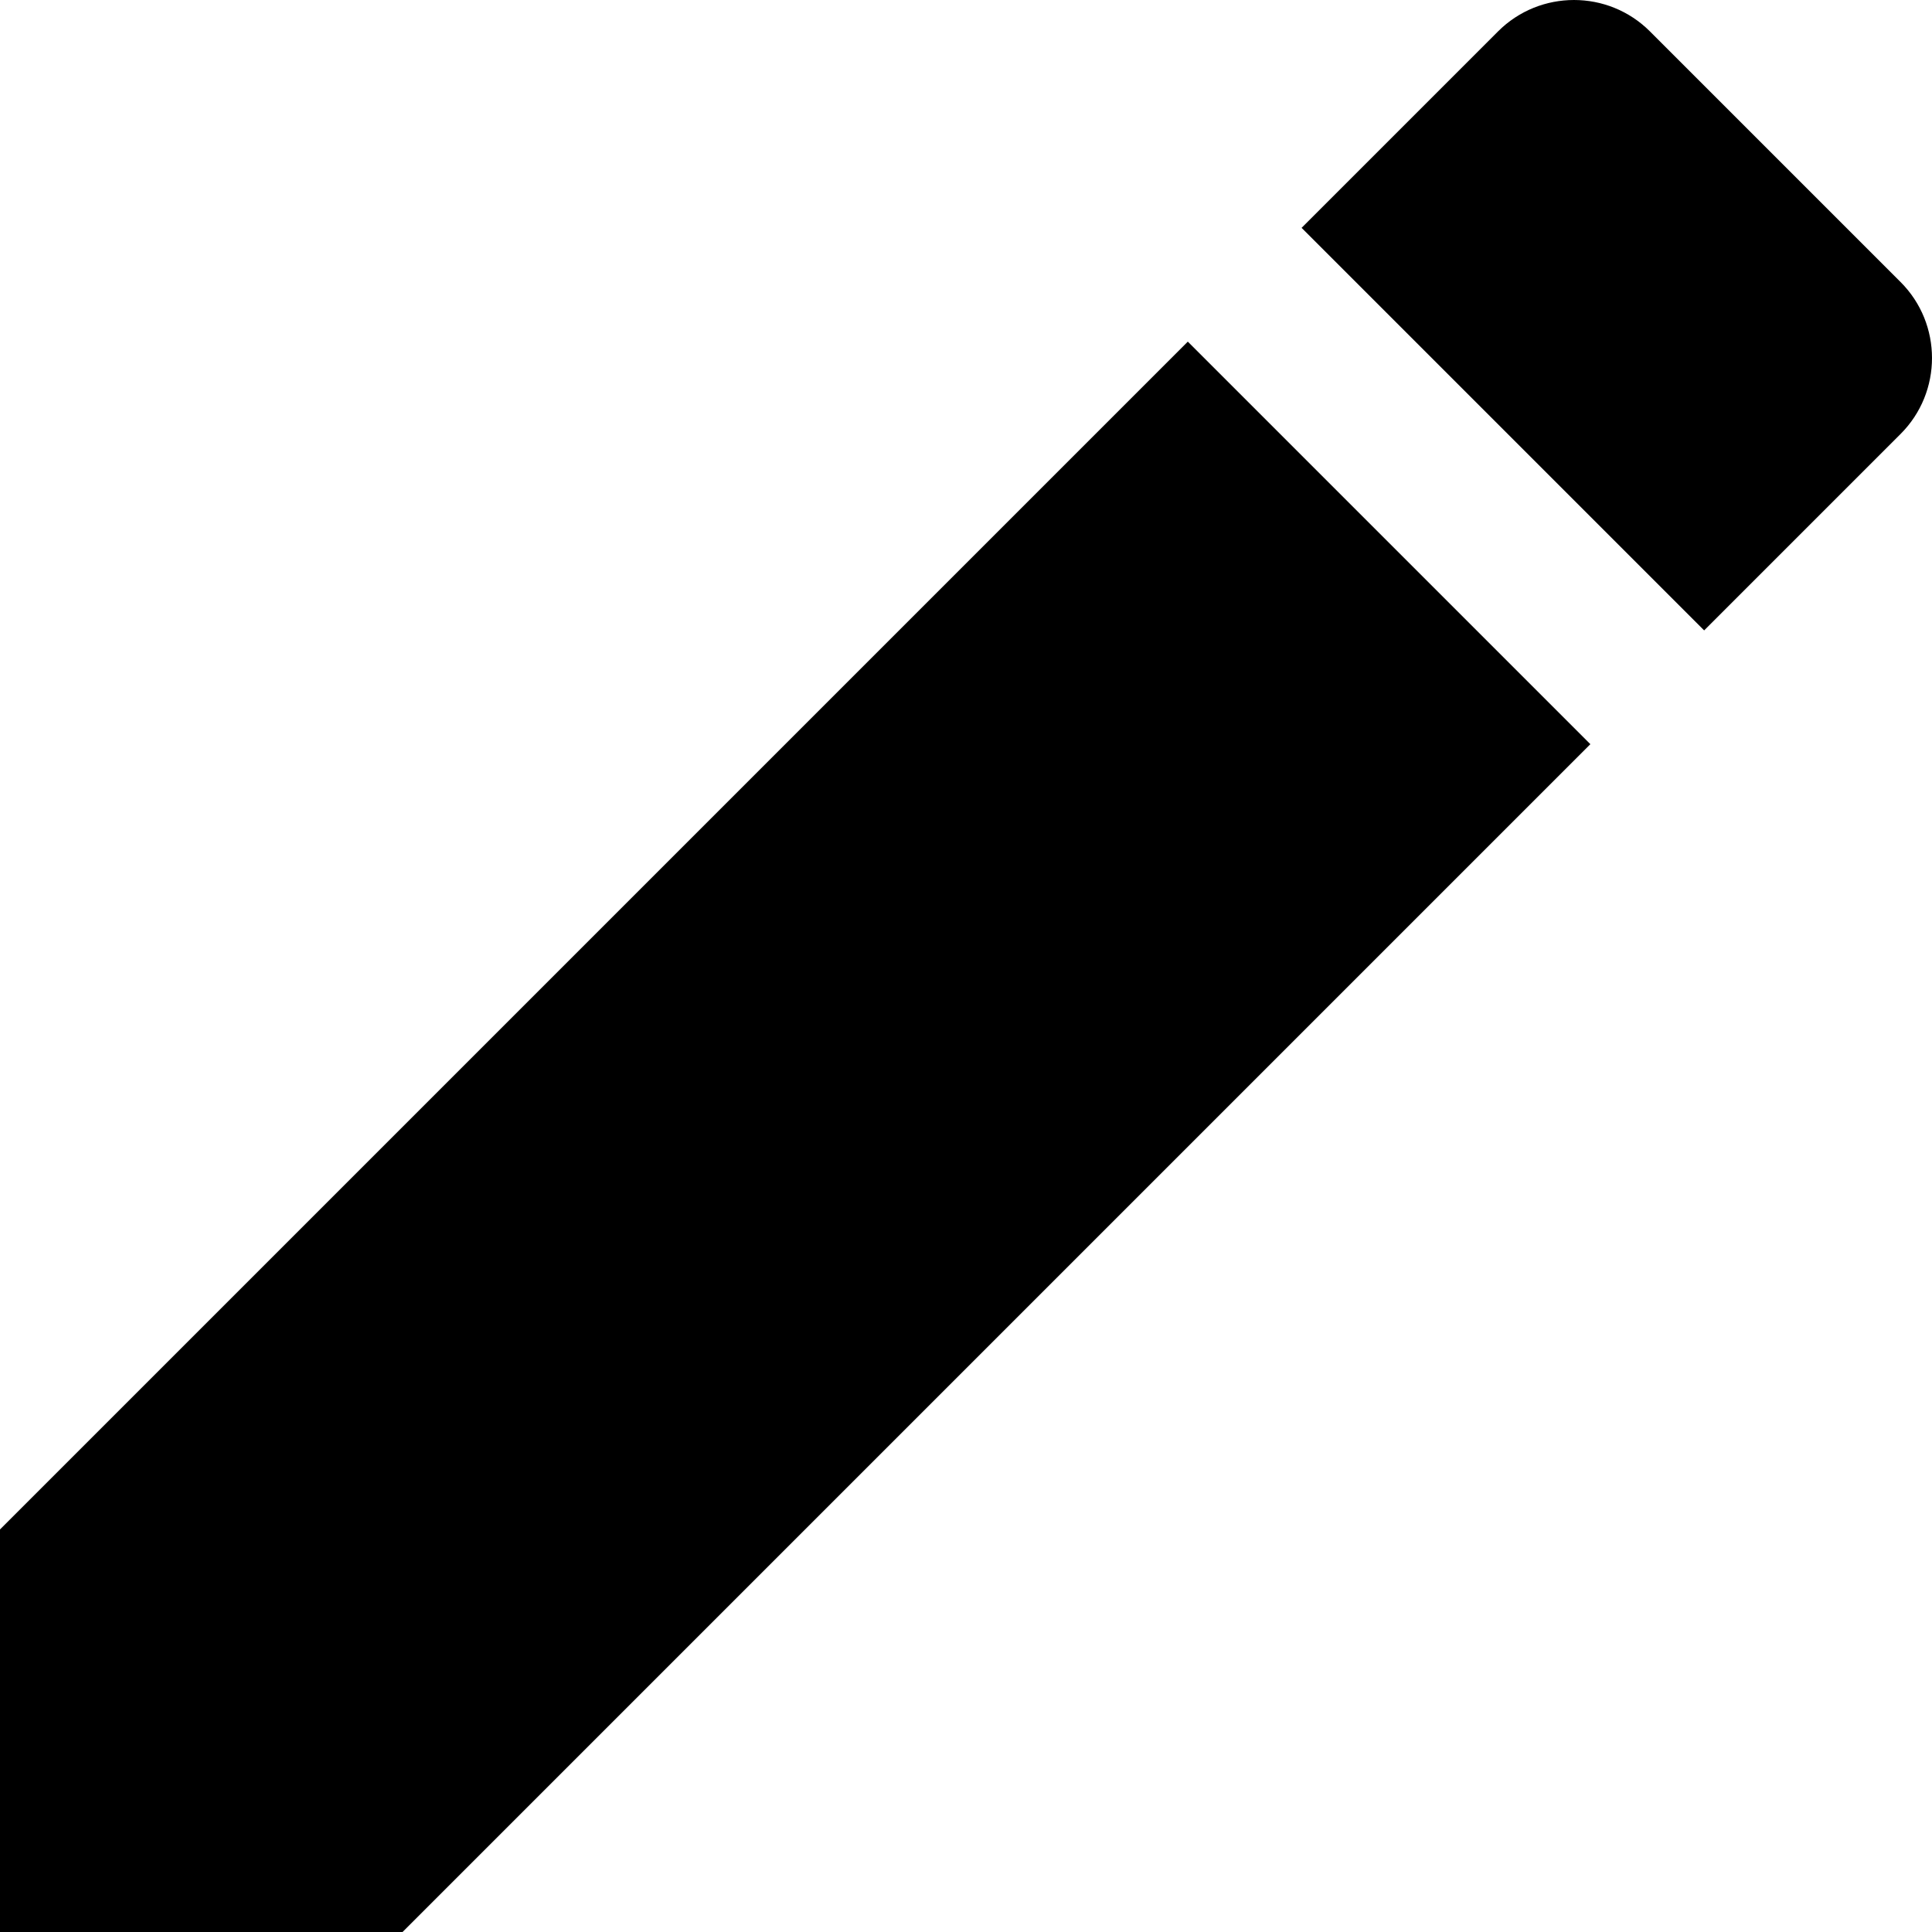
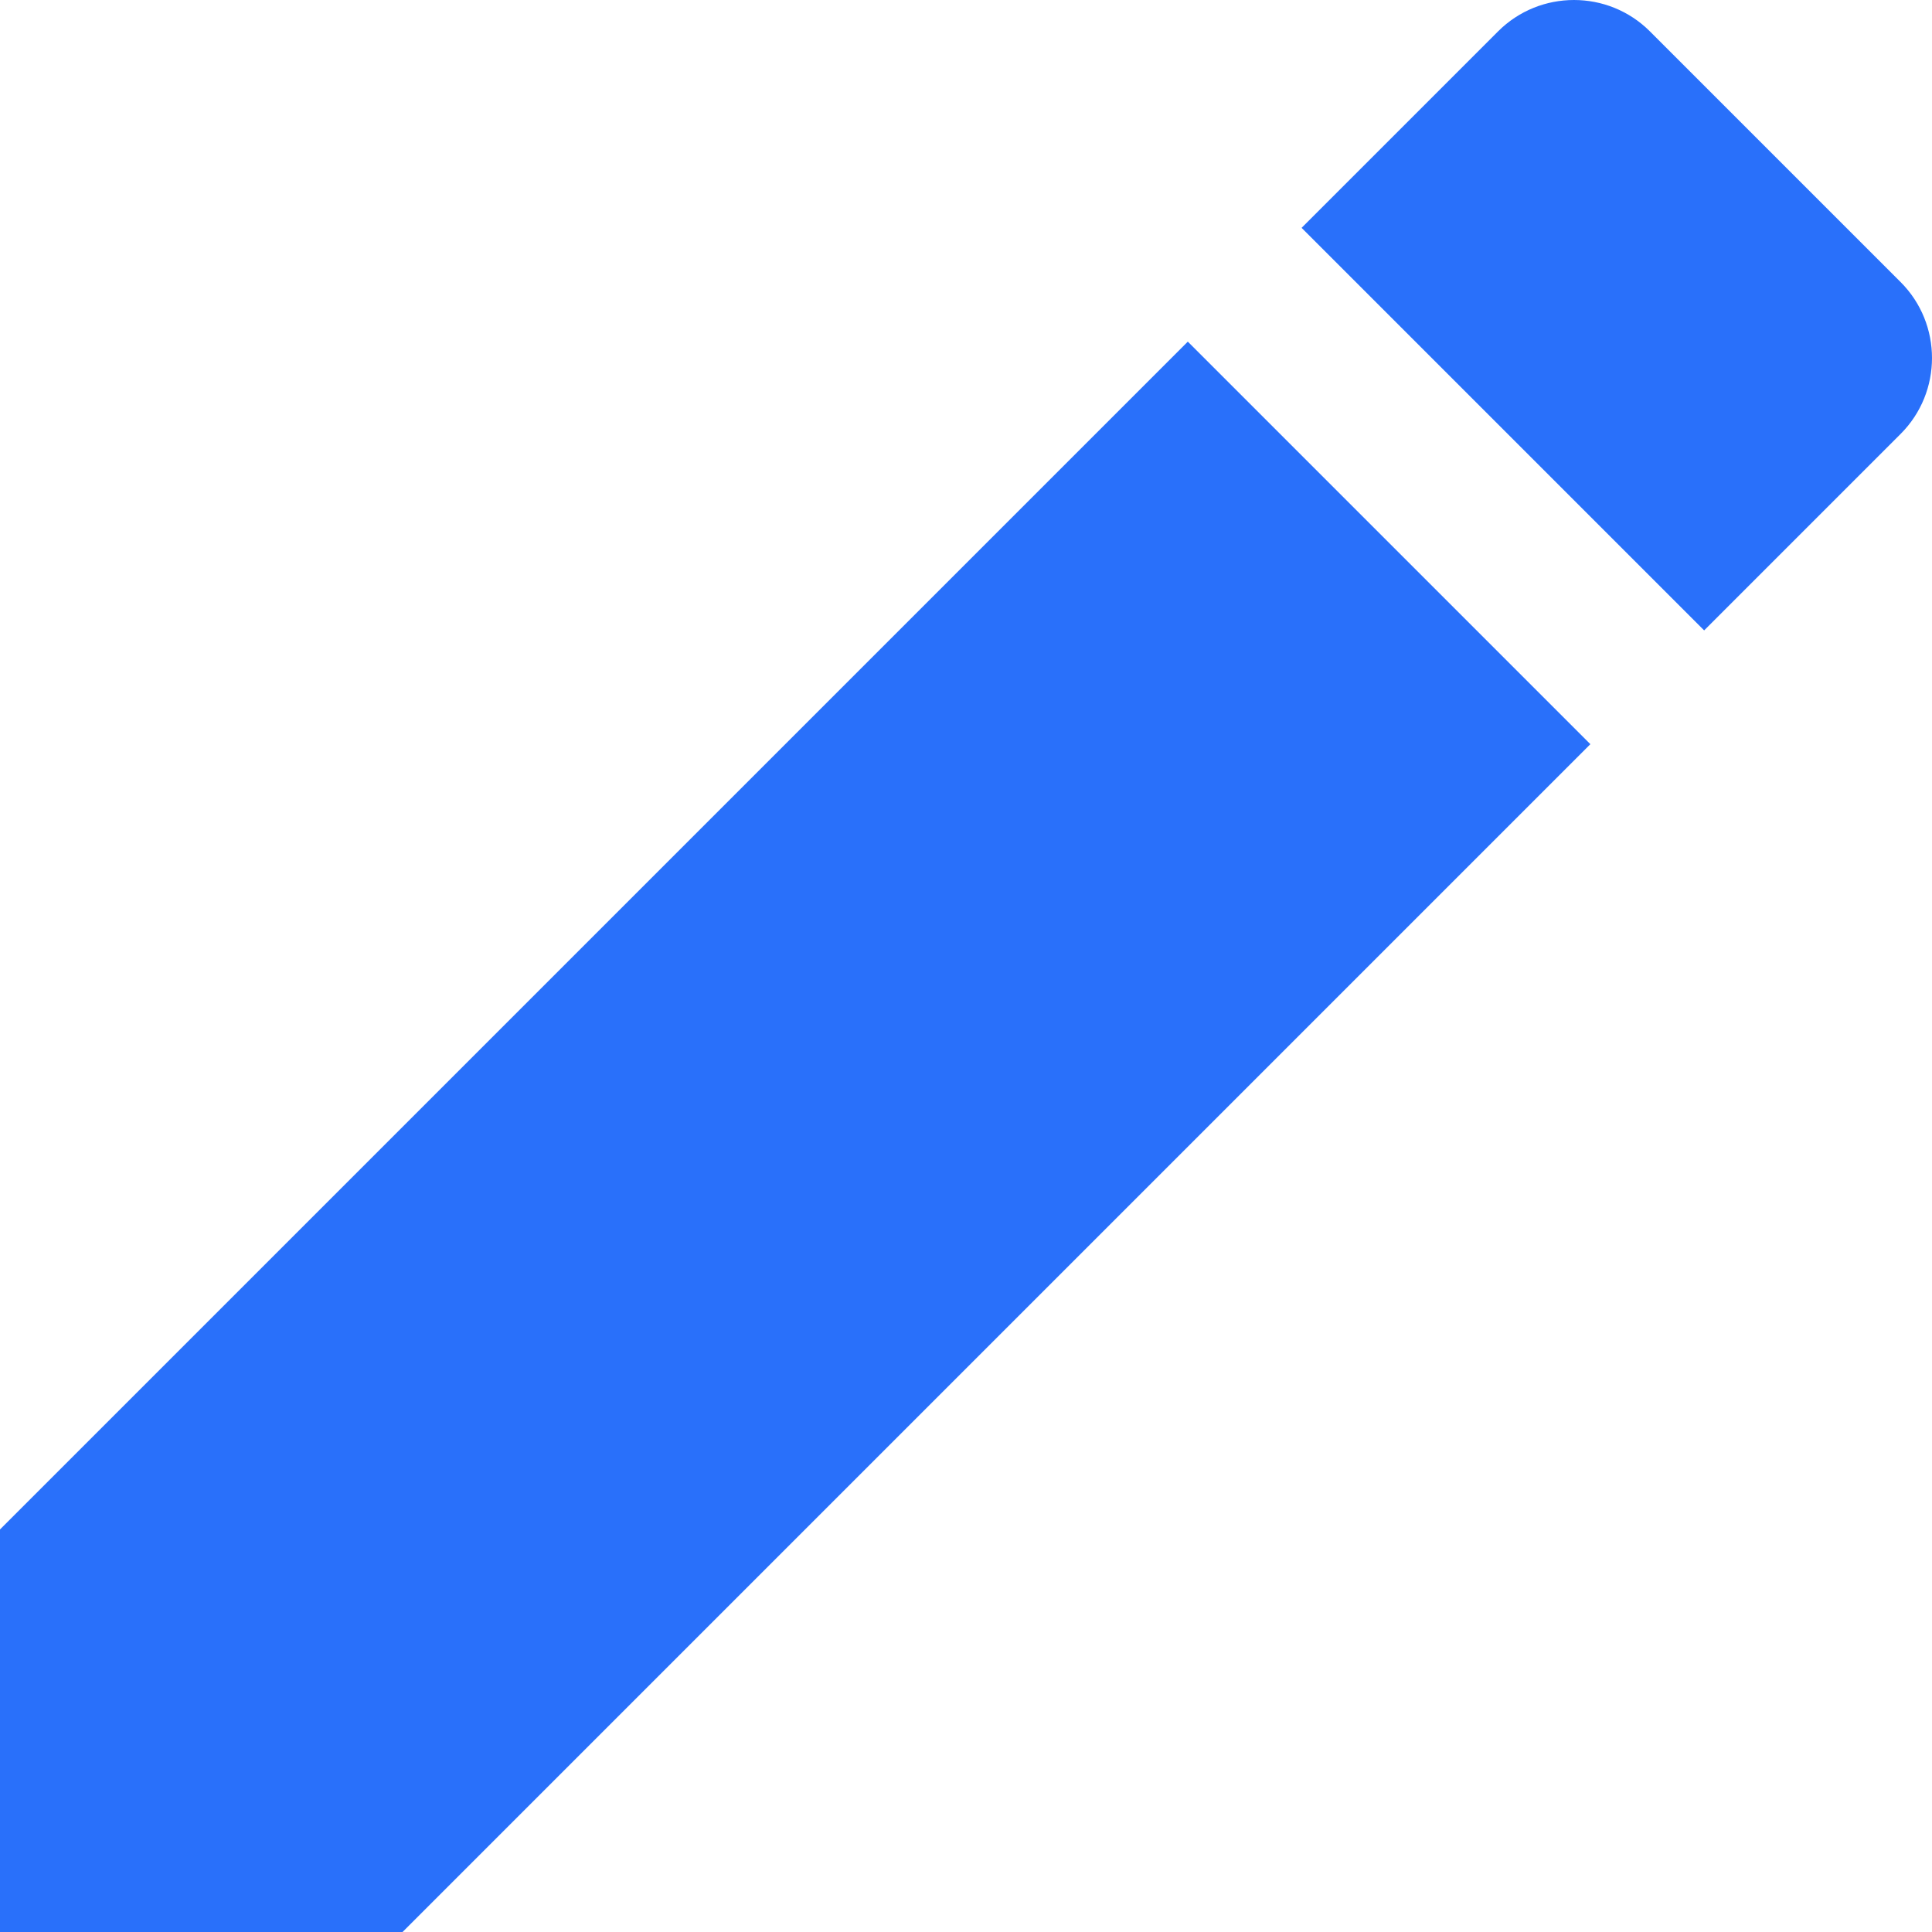
<svg xmlns="http://www.w3.org/2000/svg" width="15" version="1.1" id="Capa_1" x="0px" y="0px" viewBox="0 0 383.947 383.947" style="enable-background:new 0 0 383.947 383.947;" xml:space="preserve">
  <g>
    <g>
      <g>
-         <polygon points="0,303.947 0,383.947 80,383.947 316.053,147.893 236.053,67.893    " />
-         <path d="M377.707,56.053L327.893,6.24c-8.32-8.32-21.867-8.32-30.187,0l-39.04,39.04l80,80l39.04-39.04     C386.027,77.92,386.027,64.373,377.707,56.053z" />
+         <polygon fill="rgba(41, 112, 250, 1)" points="0,303.947 0,383.947 80,383.947 316.053,147.893 236.053,67.893" />
+         <path fill="rgba(41, 112, 250, 1)" d="M377.707,56.053L327.893,6.24c-8.32-8.32-21.867-8.32-30.187,0l-39.04,39.04l80,80l39.04-39.04     C386.027,77.92,386.027,64.373,377.707,56.053z" />
      </g>
    </g>
  </g>
</svg>
